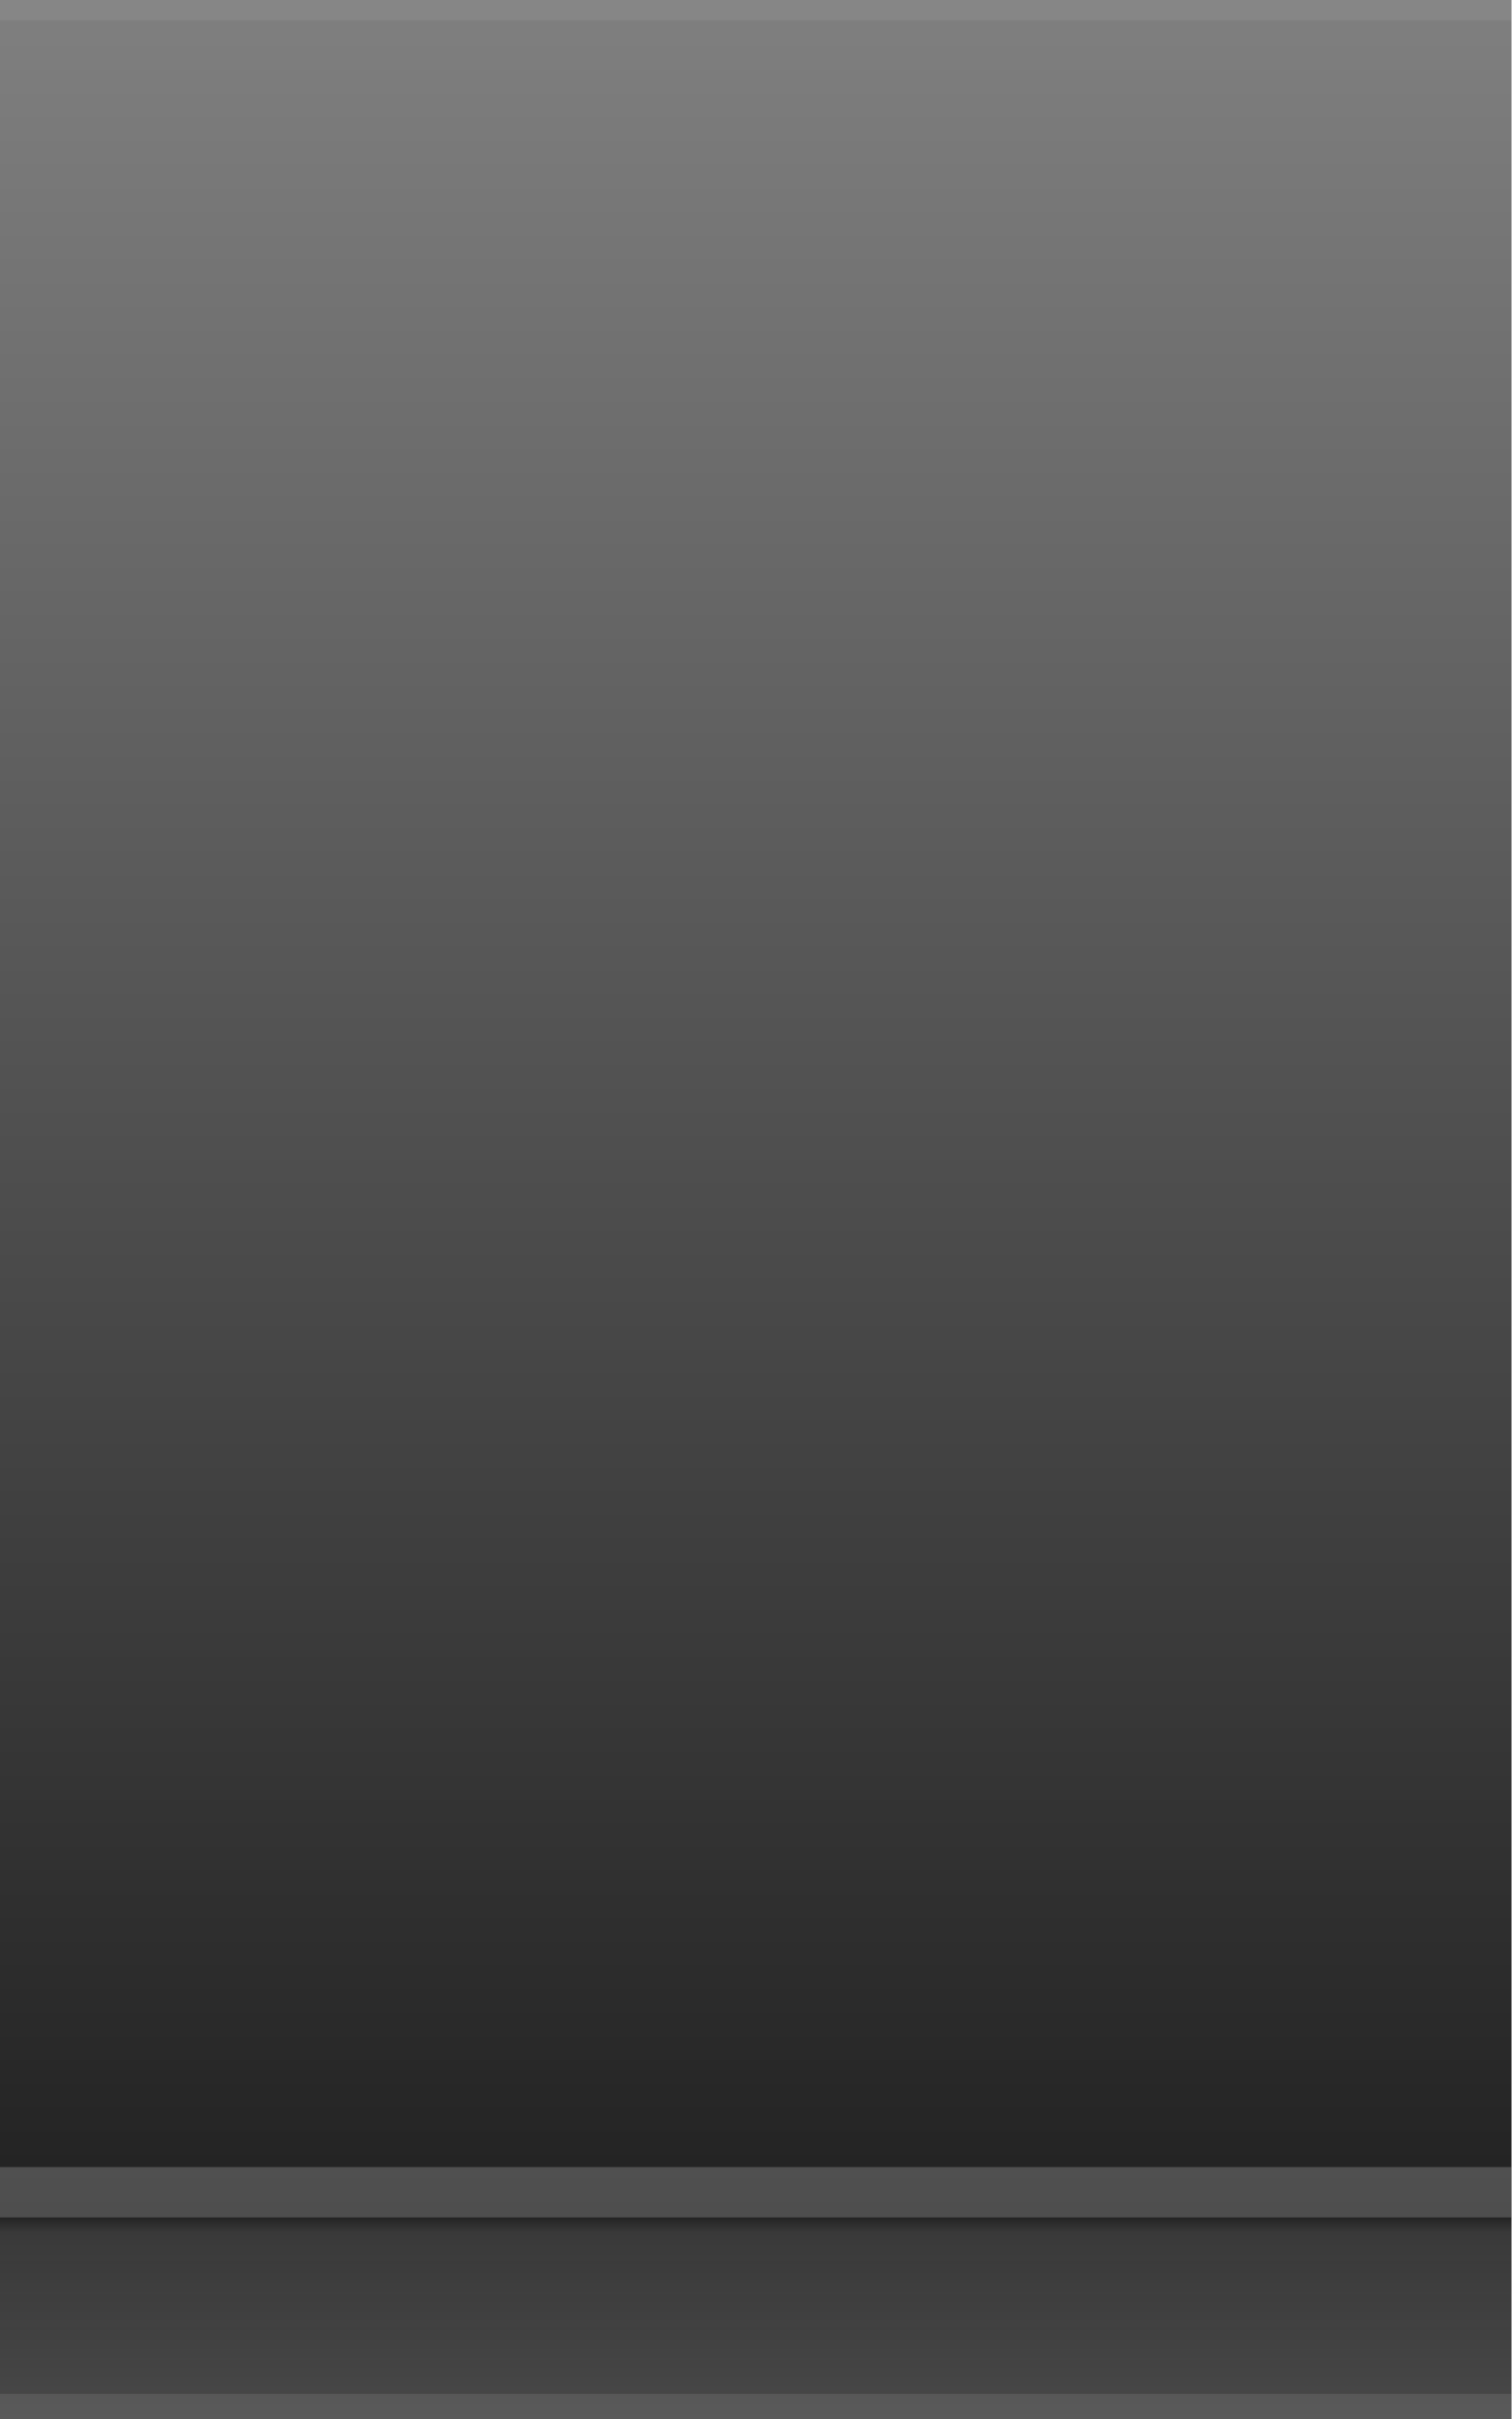
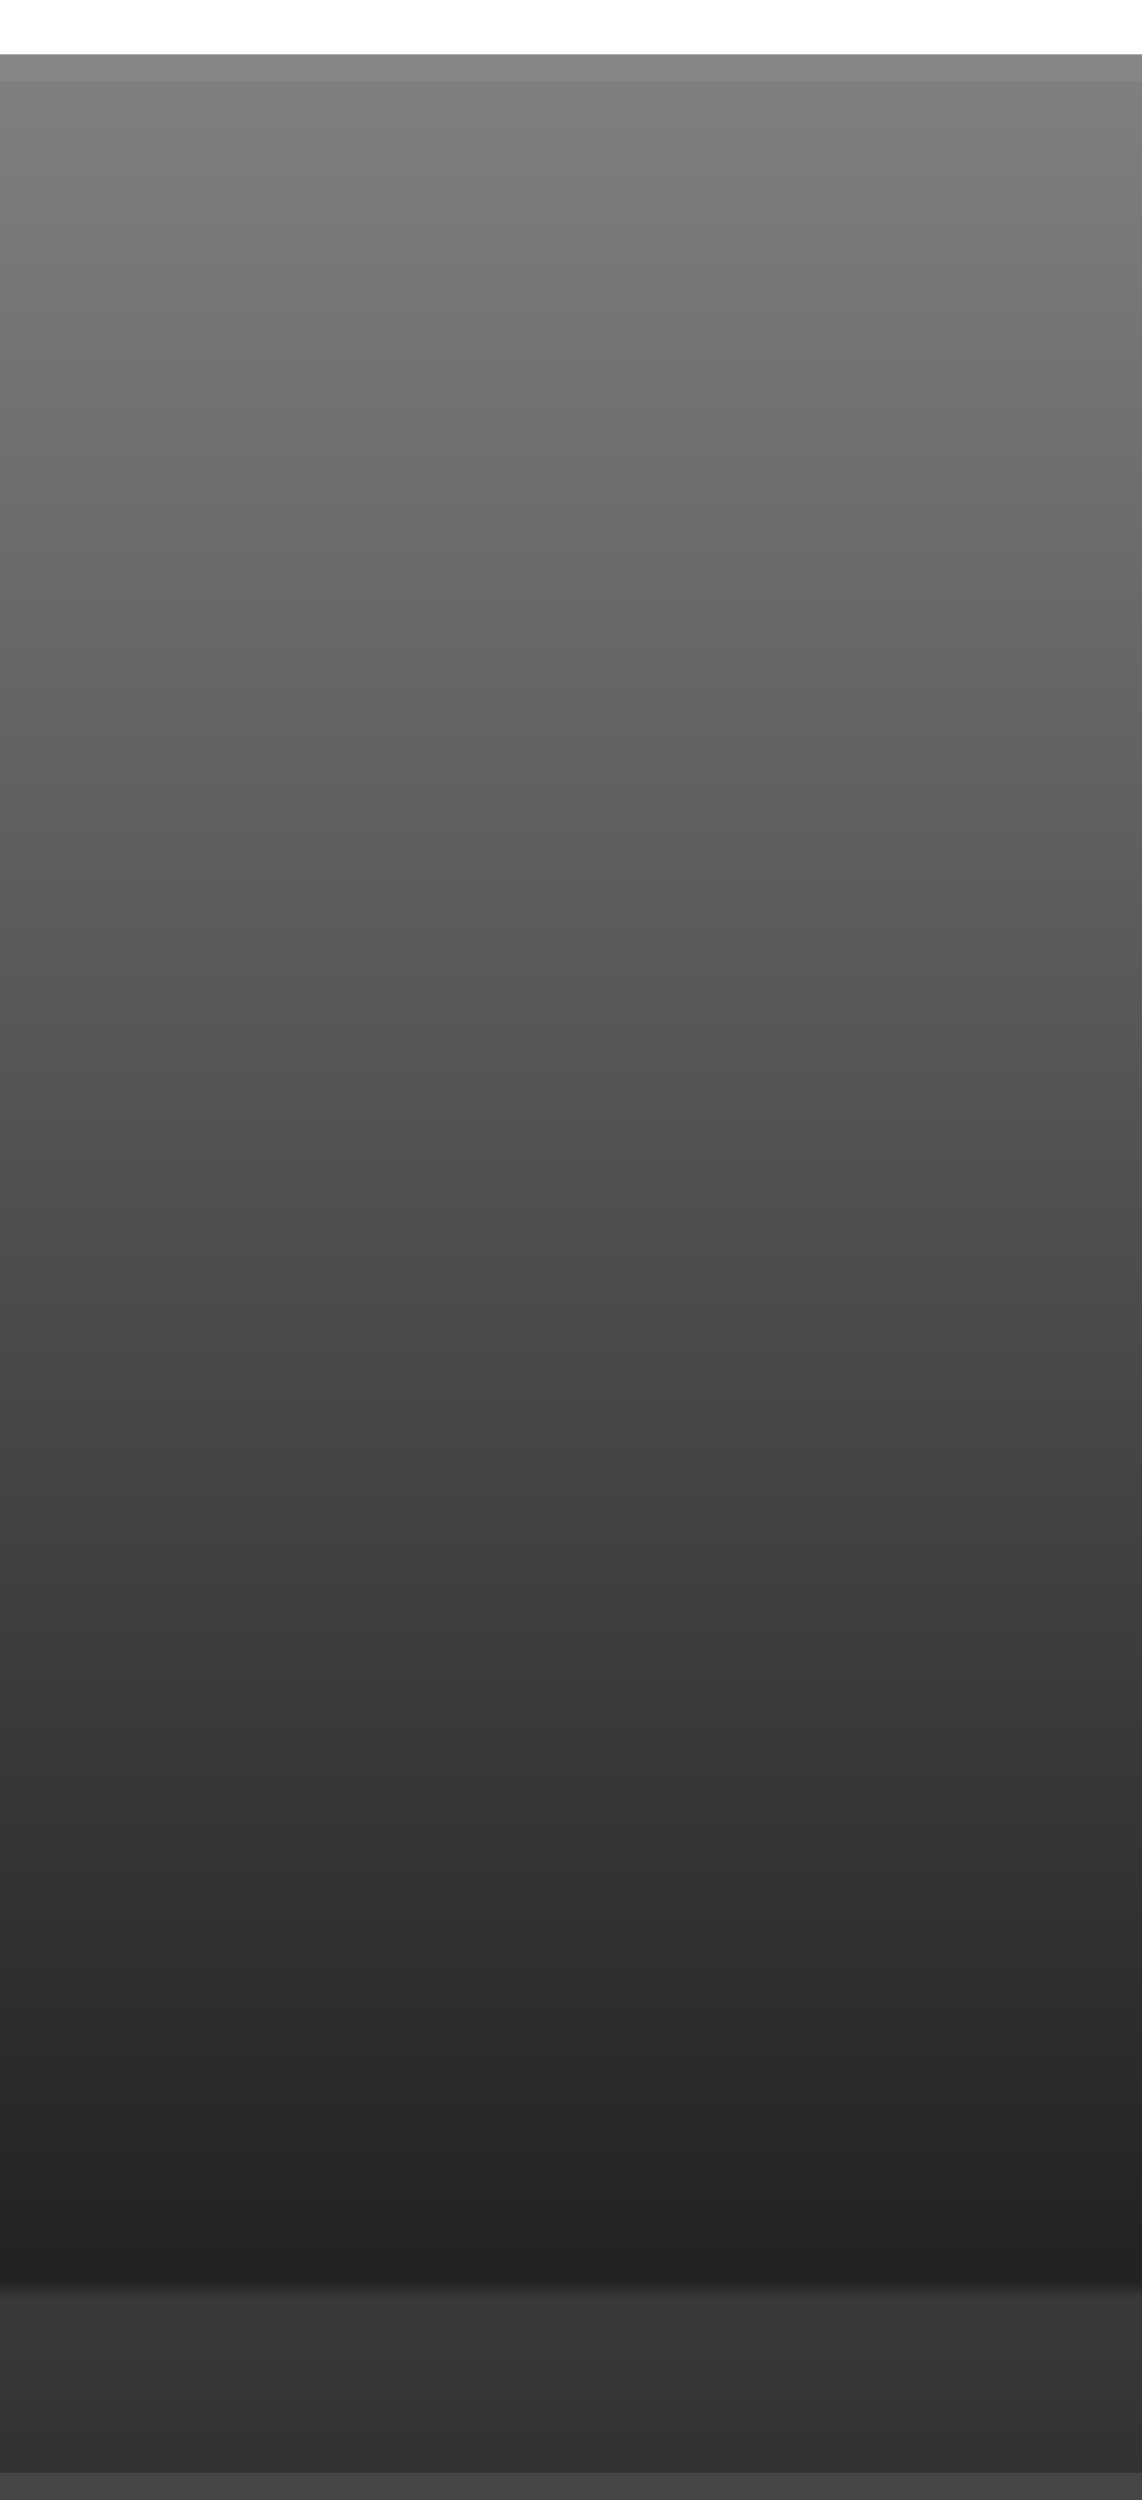
- <svg xmlns="http://www.w3.org/2000/svg" xmlns:xlink="http://www.w3.org/1999/xlink" version="1.1" id="图层_1" x="0px" y="0px" viewBox="0 0 30 48" enable-background="new 0 0 30 48" xml:space="preserve">
-   <g>
-     <defs>
-       <rect id="SVGID_1_" width="30" height="48" />
-     </defs>
-     <clipPath id="SVGID_2_">
-       <use xlink:href="#SVGID_1_" overflow="visible" />
-     </clipPath>
-     <g id="Page-1" clip-path="url(#SVGID_2_)">
-       <g id="dark_dock" transform="translate(-190, 0)">
-         <linearGradient id="Rectangle-364_1_" gradientUnits="userSpaceOnUse" x1="-193.138" y1="294.792" x2="-193.138" y2="293.792" gradientTransform="matrix(1060 0 0 -48 205256 14150)">
-           <stop offset="0" style="stop-color:#000000;stop-opacity:0.498" />
-           <stop offset="0.914" style="stop-color:#000000;stop-opacity:0.867" />
-           <stop offset="0.921" style="stop-color:#1E1E1E;stop-opacity:0.877" />
-           <stop offset="1" style="stop-color:#343434;stop-opacity:0.9" />
-         </linearGradient>
-         <linearGradient id="Rectangle-364_2_" gradientUnits="userSpaceOnUse" x1="-193.138" y1="294.792" x2="-193.138" y2="293.792" gradientTransform="matrix(1060 0 0 -48 205256 14150)">
-           <stop offset="0" style="stop-color:#FFFFFF;stop-opacity:5.000000e-02" />
-           <stop offset="1" style="stop-color:#FFFFFF;stop-opacity:0.1" />
-         </linearGradient>
-         <path id="Rectangle-364" fill="url(#Rectangle-364_1_)" stroke="url(#Rectangle-364_2_)" d="     M12.5,4.4L0.2,43.6C-0.5,46,0.8,48,3.1,48h1053.8c2.3,0,3.6-2,2.9-4.4l-12.3-39.3c-0.8-2.4-3.2-4.4-5.5-4.4H18     C15.8,0,13.3,2,12.5,4.4z" />
-         <radialGradient id="Line_1_" cx="-193.136" cy="53.76" r="0.5" gradientTransform="matrix(1055.002 0 0 -1 204286.875 93.5)" gradientUnits="userSpaceOnUse">
-           <stop offset="0" style="stop-color:#FFFFFF;stop-opacity:0.25" />
-           <stop offset="1" style="stop-color:#FFFFFF;stop-opacity:0.2" />
-         </radialGradient>
-         <path id="Line" fill="none" stroke="url(#Line_1_)" stroke-linecap="square" d="M0.5,43.5h1055" />
+ <svg xmlns="http://www.w3.org/2000/svg" width="21px" height="46px" viewBox="0 0 21 46" version="1.1">
+   <defs>
+     <linearGradient x1="50%" y1="0%" x2="50%" y2="100%" id="linearGradient-1">
+       <stop stop-color="#000000" stop-opacity="0.498" offset="0%" />
+       <stop stop-color="#000000" stop-opacity="0.867" offset="91.374%" />
+       <stop stop-color="#1E1E1E" stop-opacity="0.877" offset="92.113%" />
+       <stop stop-color="#1A1A1A" stop-opacity="0.9" offset="100%" />
+     </linearGradient>
+     <linearGradient x1="50%" y1="0%" x2="50%" y2="100%" id="linearGradient-2">
+       <stop stop-color="#FFFFFF" stop-opacity="0.05" offset="0%" />
+       <stop stop-color="#FFFFFF" stop-opacity="0.1" offset="100%" />
+     </linearGradient>
+     <radialGradient cx="50%" cy="-375.963%" fx="50%" fy="-375.963%" r="50%" id="radialGradient-3">
+       <stop stop-color="#FFFFFF" stop-opacity="0.25" offset="0%" />
+       <stop stop-color="#FFFFFF" stop-opacity="0.2" offset="100%" />
+     </radialGradient>
+   </defs>
+   <g id="Page-1" stroke="none" stroke-width="1" fill="none" fill-rule="evenodd">
+     <g id="Artboard-1" transform="translate(-227, -27)">
+       <g id="dark_dock" transform="translate(18, 28)">
+         <path d="M11.808,4.093 L0.204,40.907 C-0.509,43.168 0.708,45 2.917,45 L994.911,45 C997.121,45 998.336,43.166 997.624,40.907 L986.019,4.093 C985.307,1.832 982.986,0 980.84,0 L16.988,0 C14.84,0 12.52,1.834 11.808,4.093 Z" id="Rectangle-364" stroke="url(#linearGradient-2)" fill="url(#linearGradient-1)" />
+         <path d="M0.5,41.5 L996.5,41.5" id="Line" stroke="url(#radialGradient-3)" stroke-linecap="square" />
      </g>
    </g>
  </g>
</svg>
